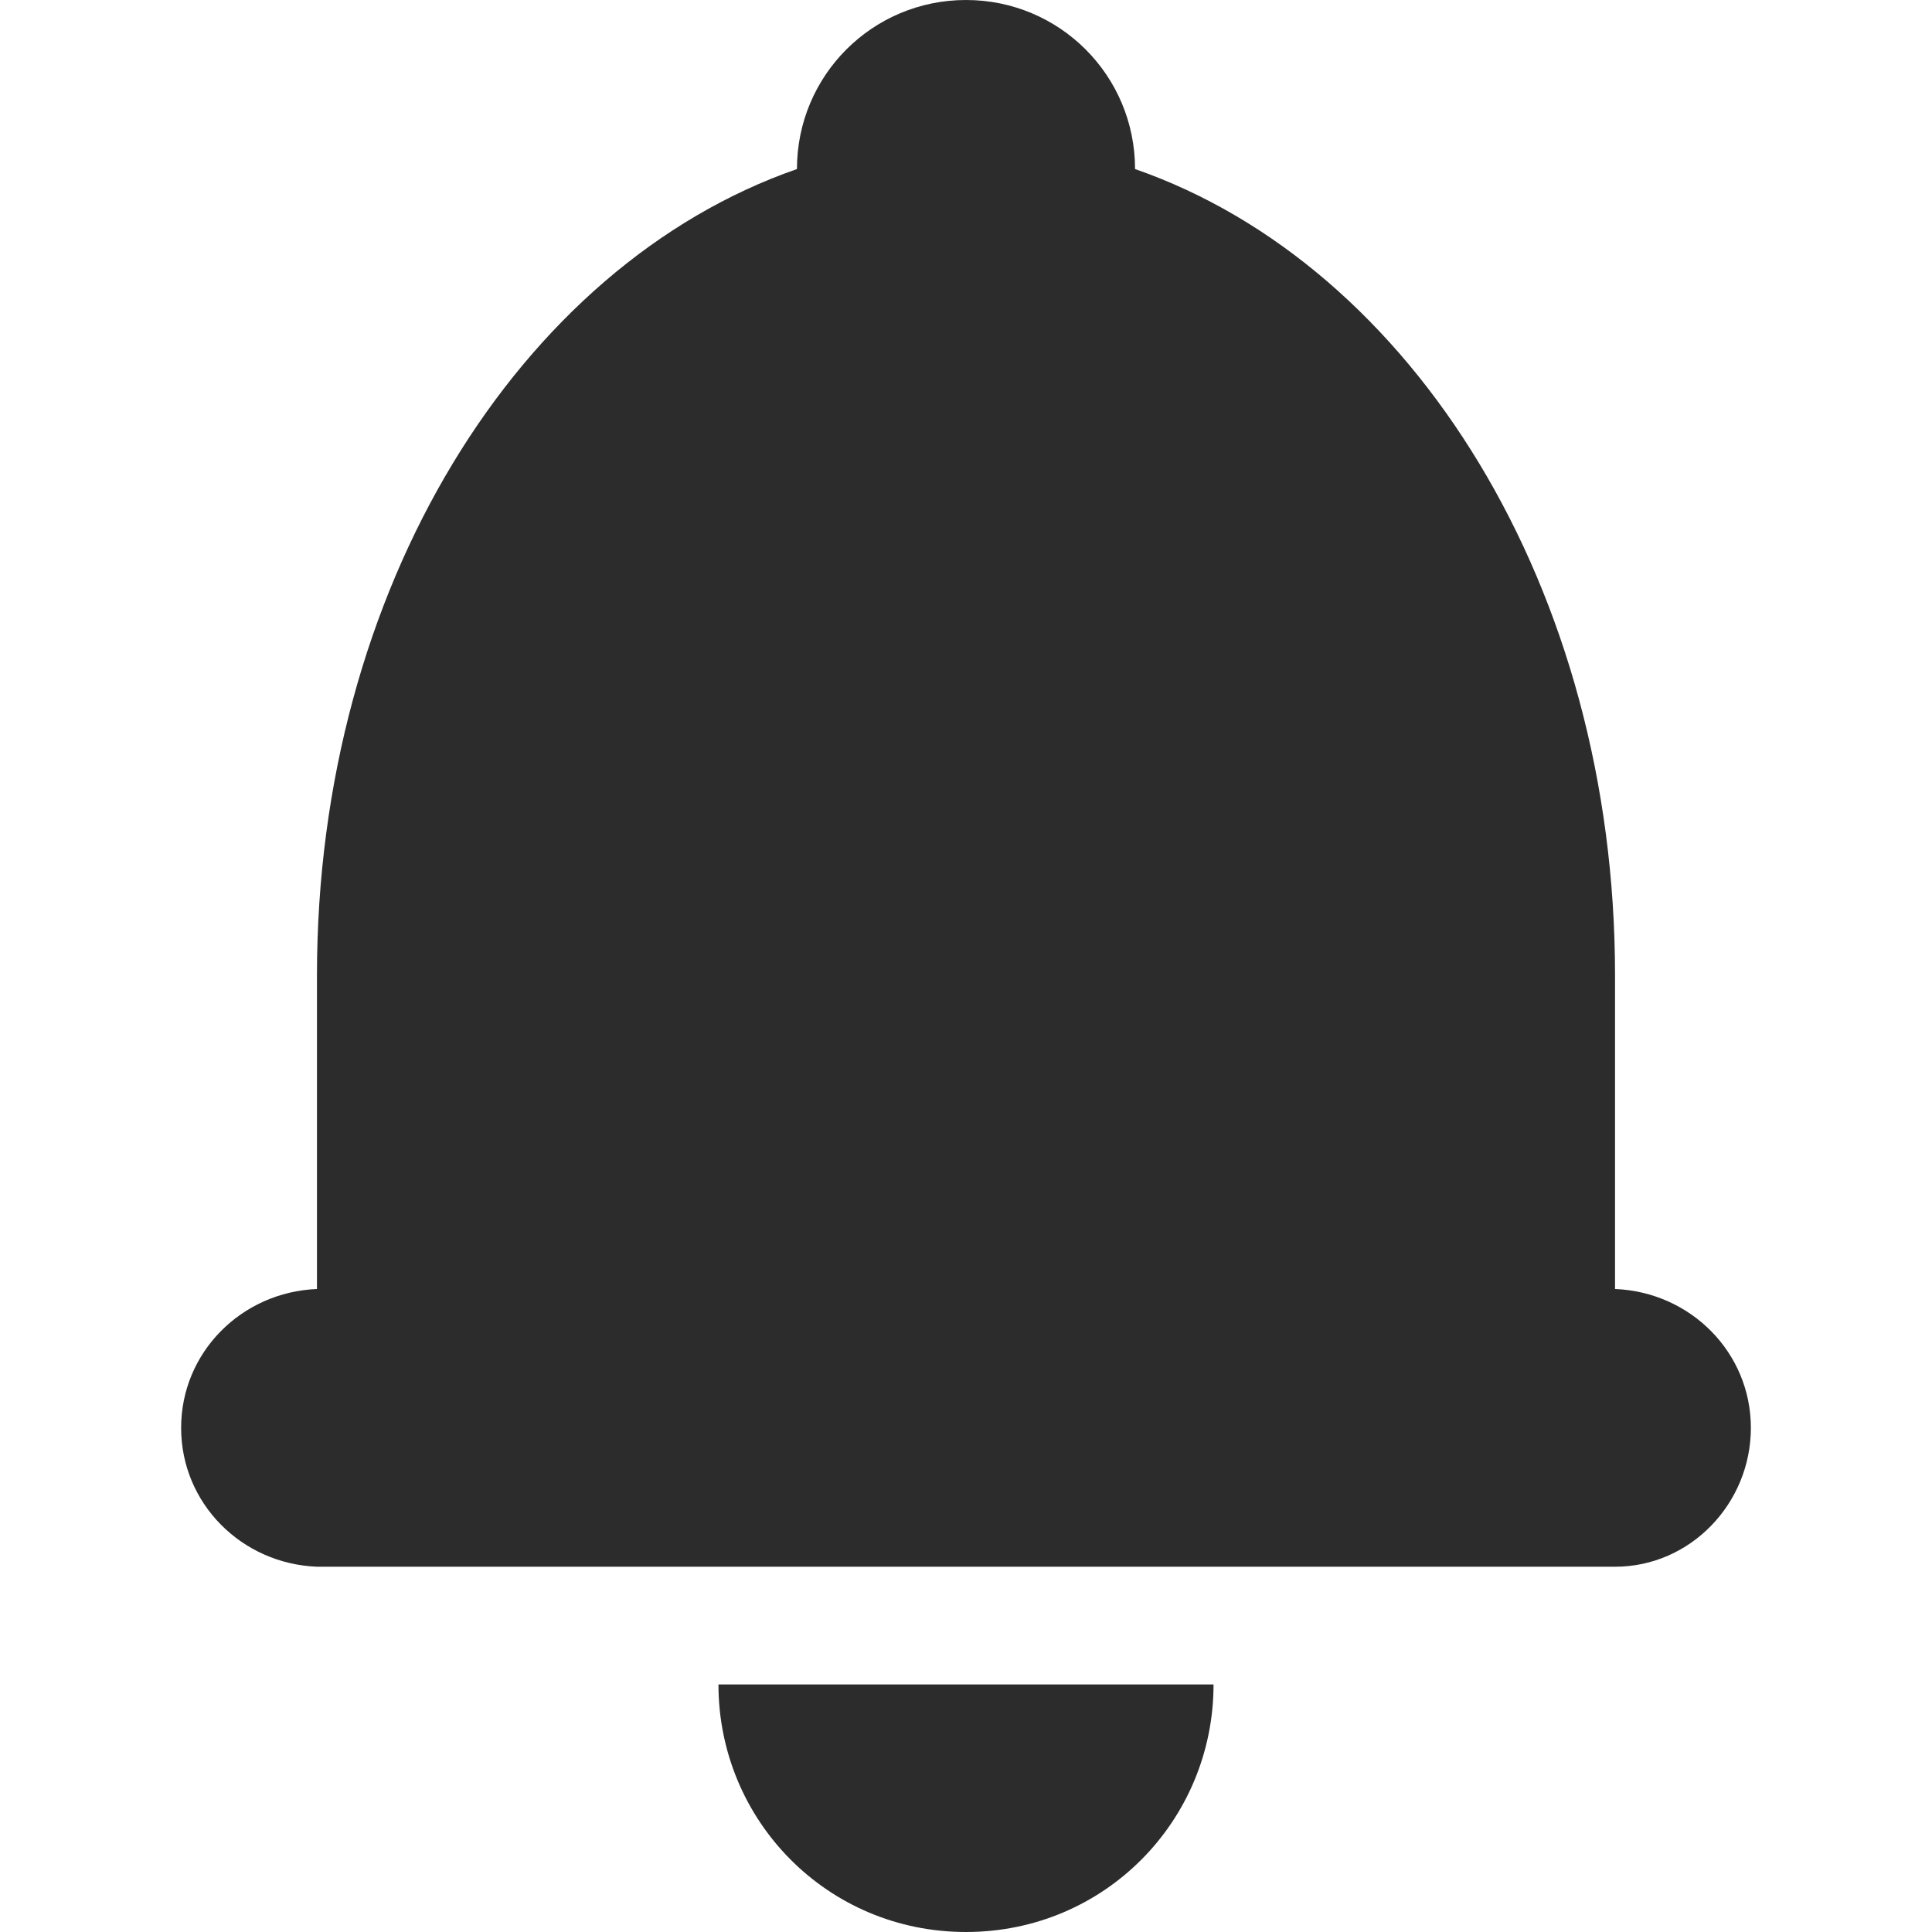
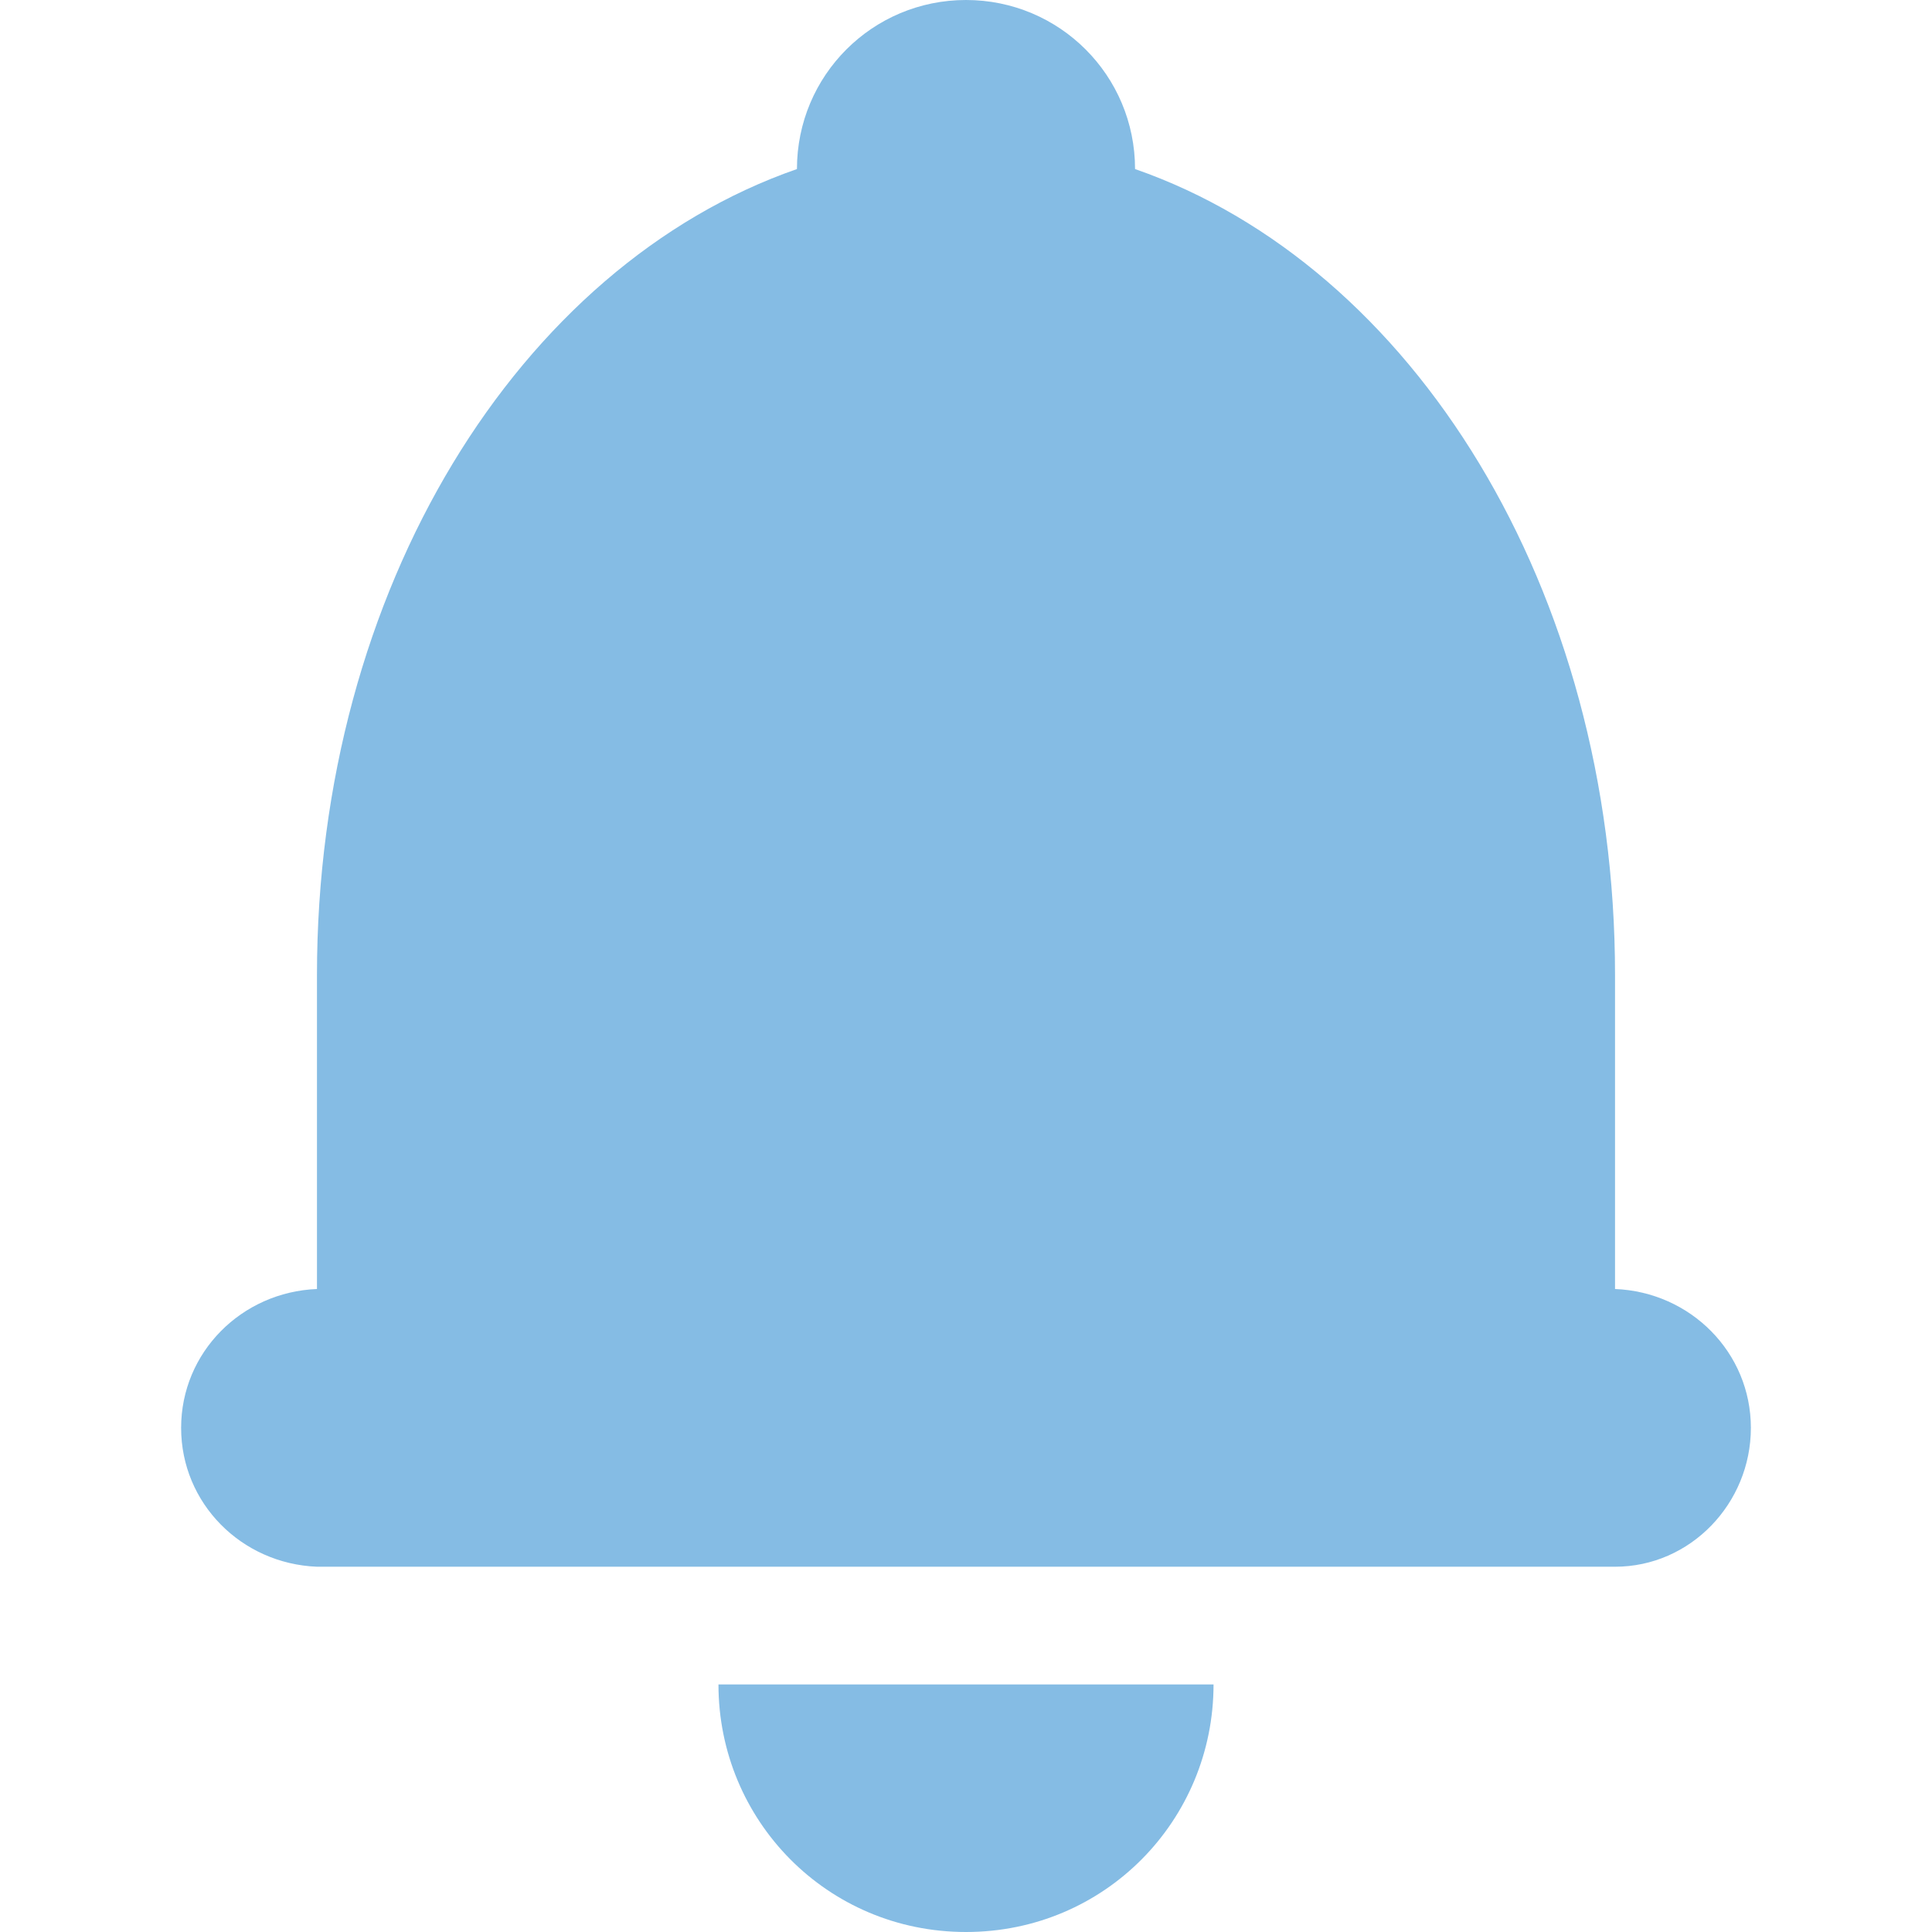
<svg xmlns="http://www.w3.org/2000/svg" id="Layer_1" width="64px" height="64px" x="0px" y="0px" style="enable-background:new 0 0 64 64" version="1.1" viewBox="0 0 64 64" xml:space="preserve">
  <style type="text/css">
-         .st0{fill:#2c2c2c;}
+         .st0{fill:#85BCE4;}
    </style>
  <g>
    <g>
      <path d="M32,64c4.6,0,8.2-3.7,8.2-8.2H23.8C23.8,60.3,27.4,64,32,64z" class="st0" />
    </g>
    <path d="M53.5,42.7V32.3c0-12.8-6.7-23.5-15.9-26.7C37.6,2.5,35.1,0,32,0c-3.1,0-5.6,2.5-5.6,5.6   c-9.2,3.2-15.9,13.9-15.9,26.7v10.4C8,42.8,6,44.8,6,47.3s2,4.5,4.5,4.6v0h0.1h42.8h0.1v0c2.5,0,4.5-2.1,4.5-4.6   C58,44.8,56,42.8,53.5,42.7z" class="st0" />
  </g>
</svg>
